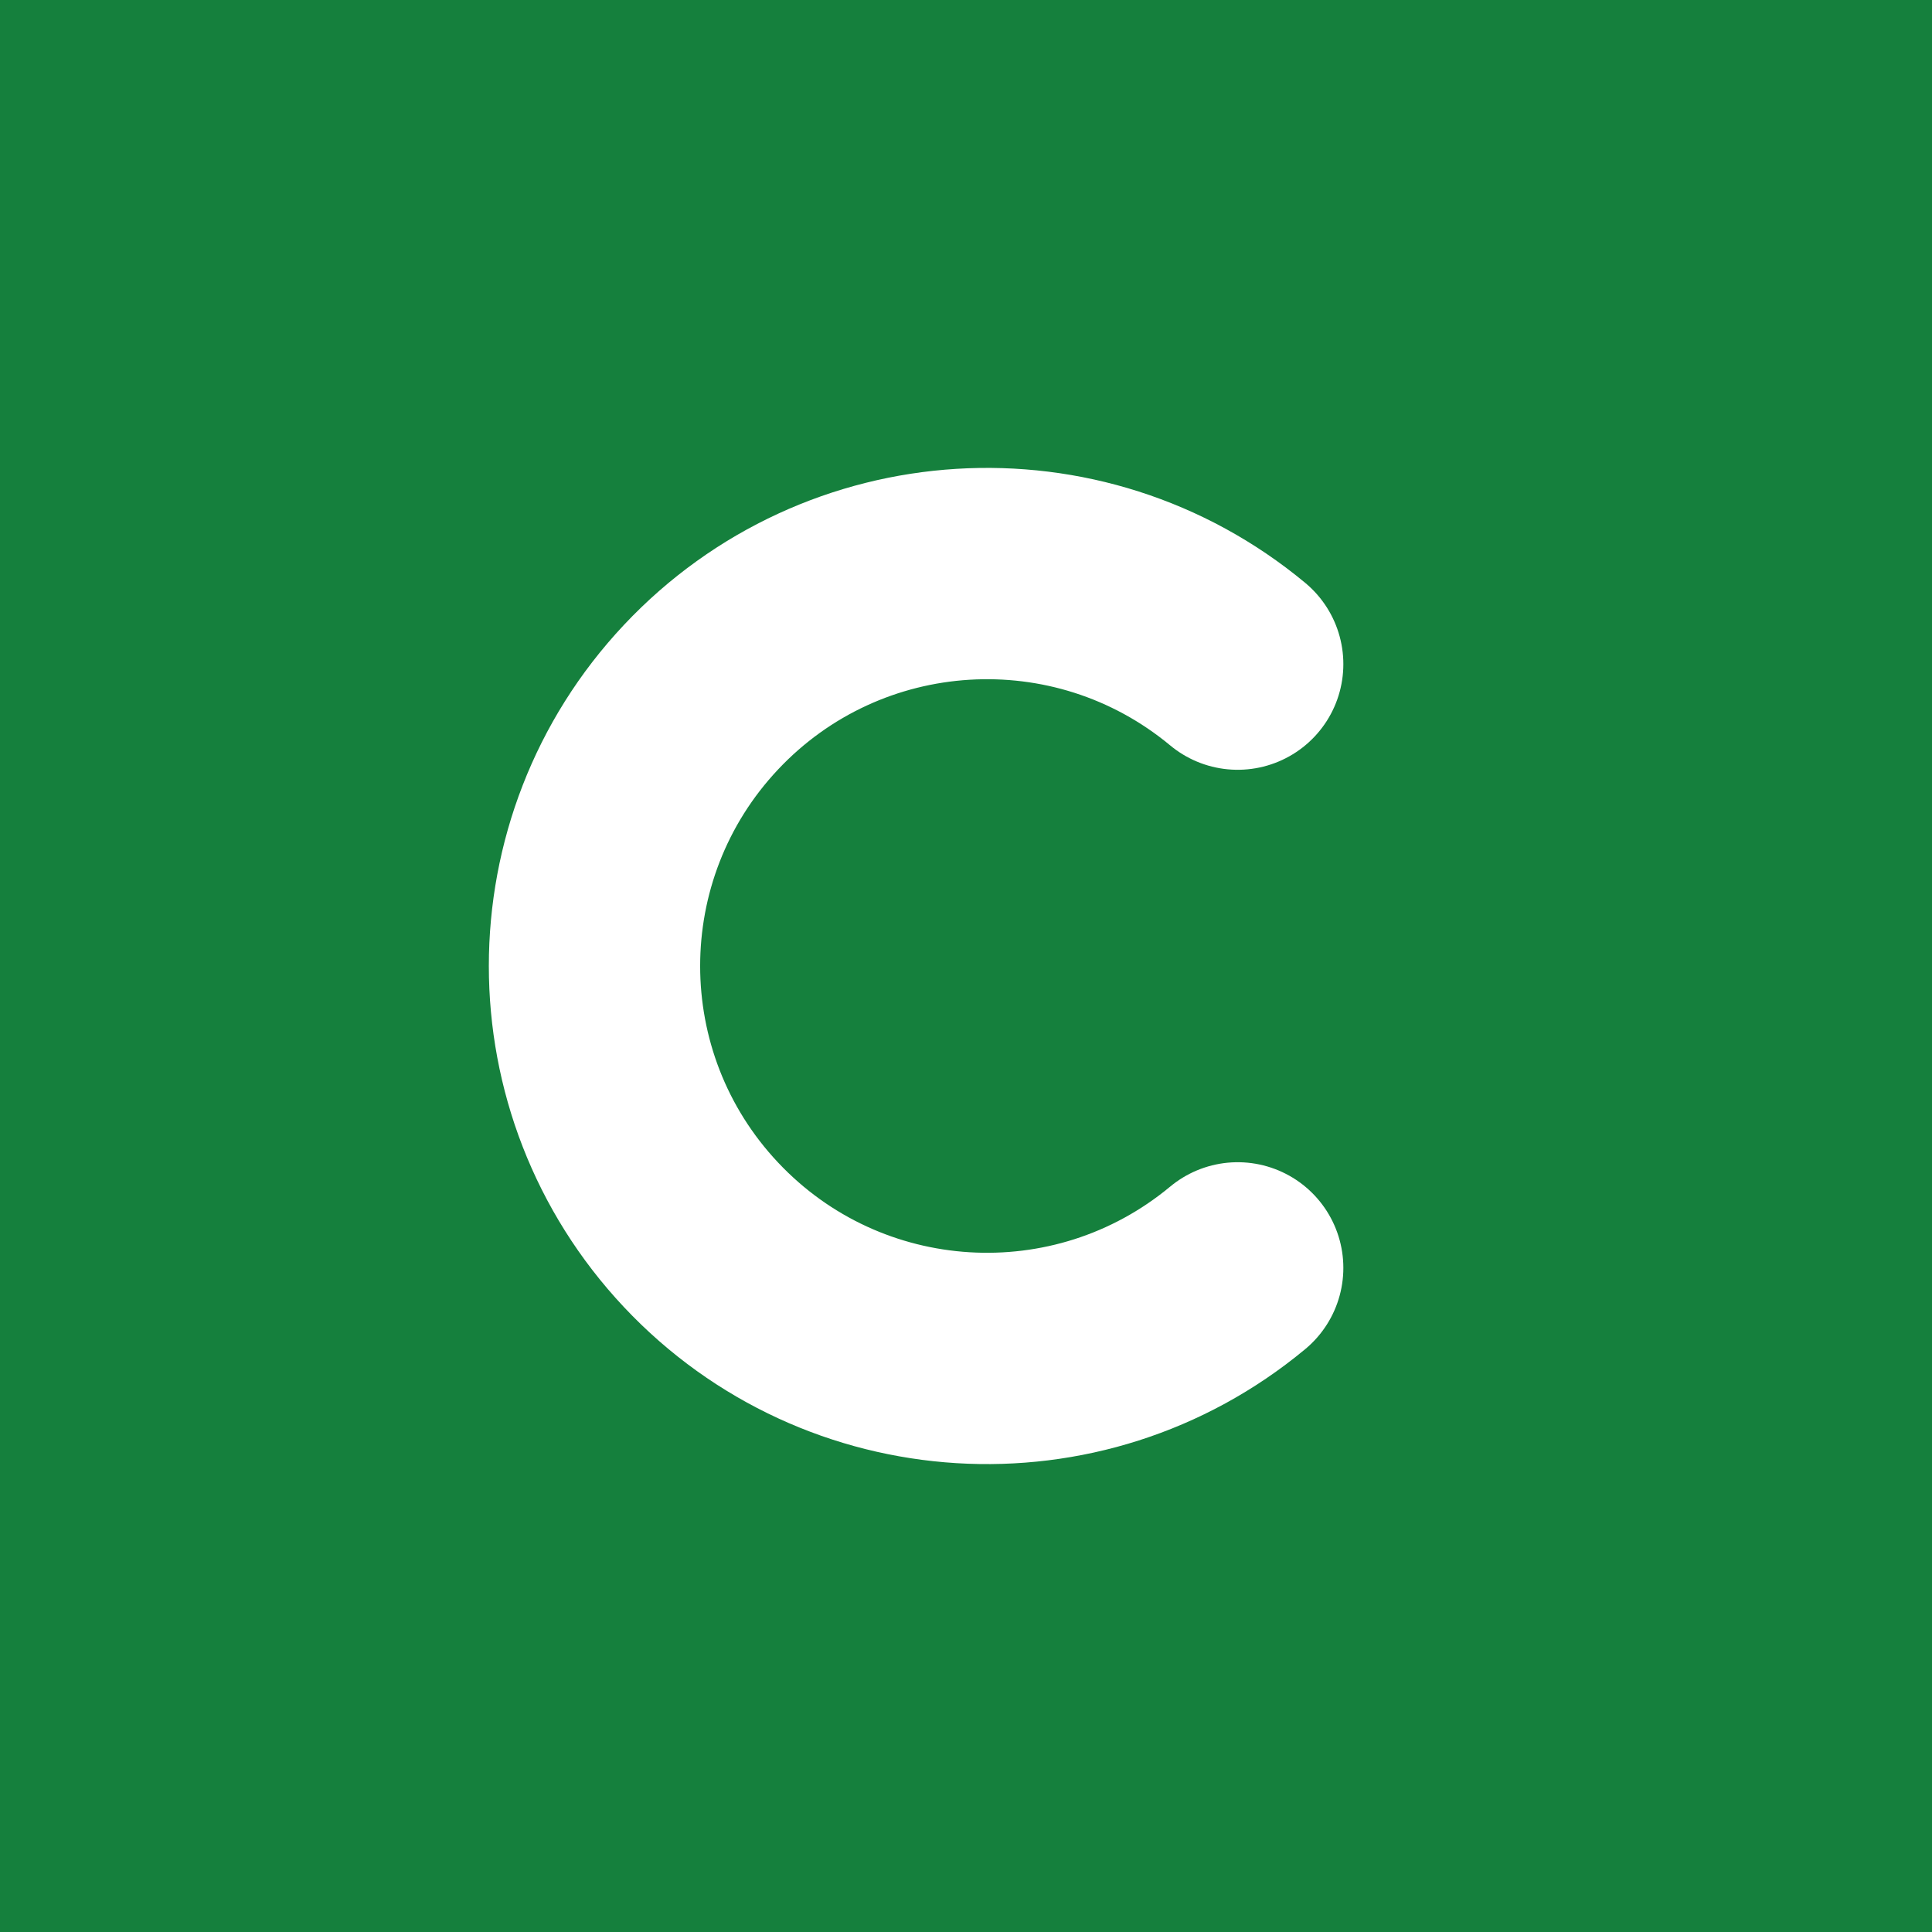
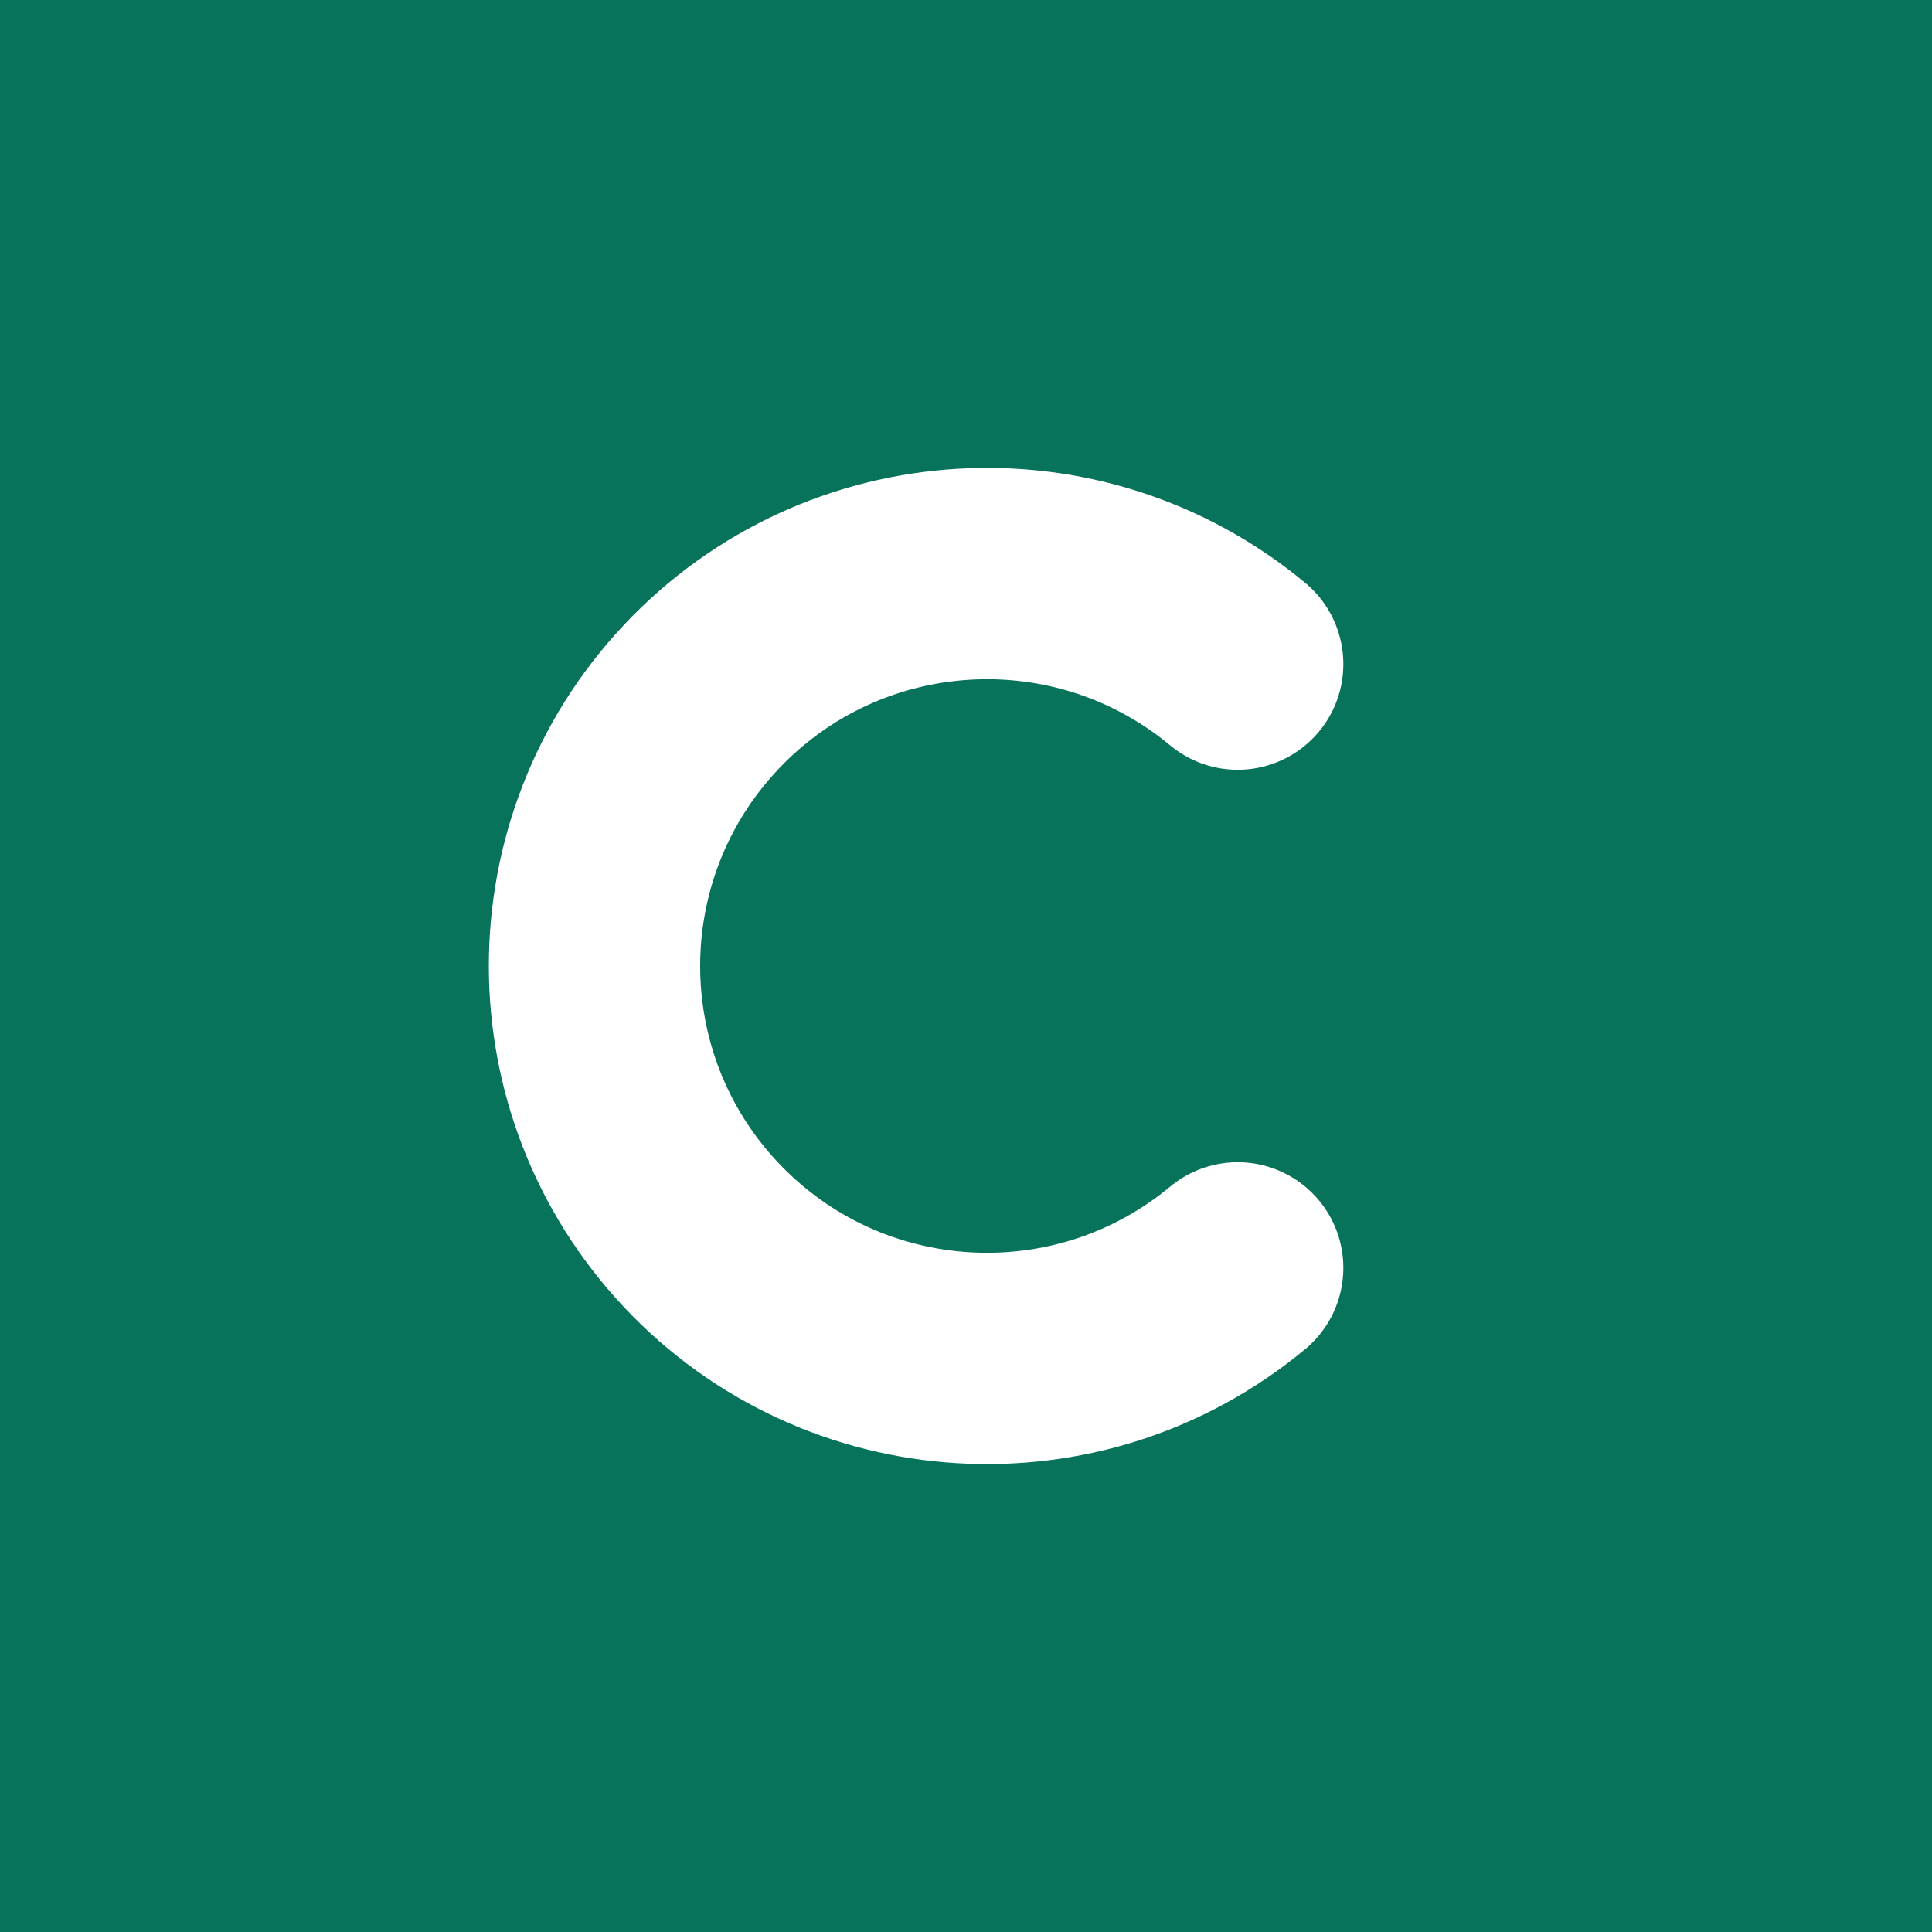
<svg xmlns="http://www.w3.org/2000/svg" viewBox="0 0 64 64" width="180" height="180">
-   <rect width="64" height="64" fill="#15803d" />
+   <rect width="64" height="64" fill="#08735b" />
  <path d="M41 22a13 13 0 1 0 0 20" fill="none" stroke="#fff" stroke-width="7" stroke-linecap="round" />
</svg>
